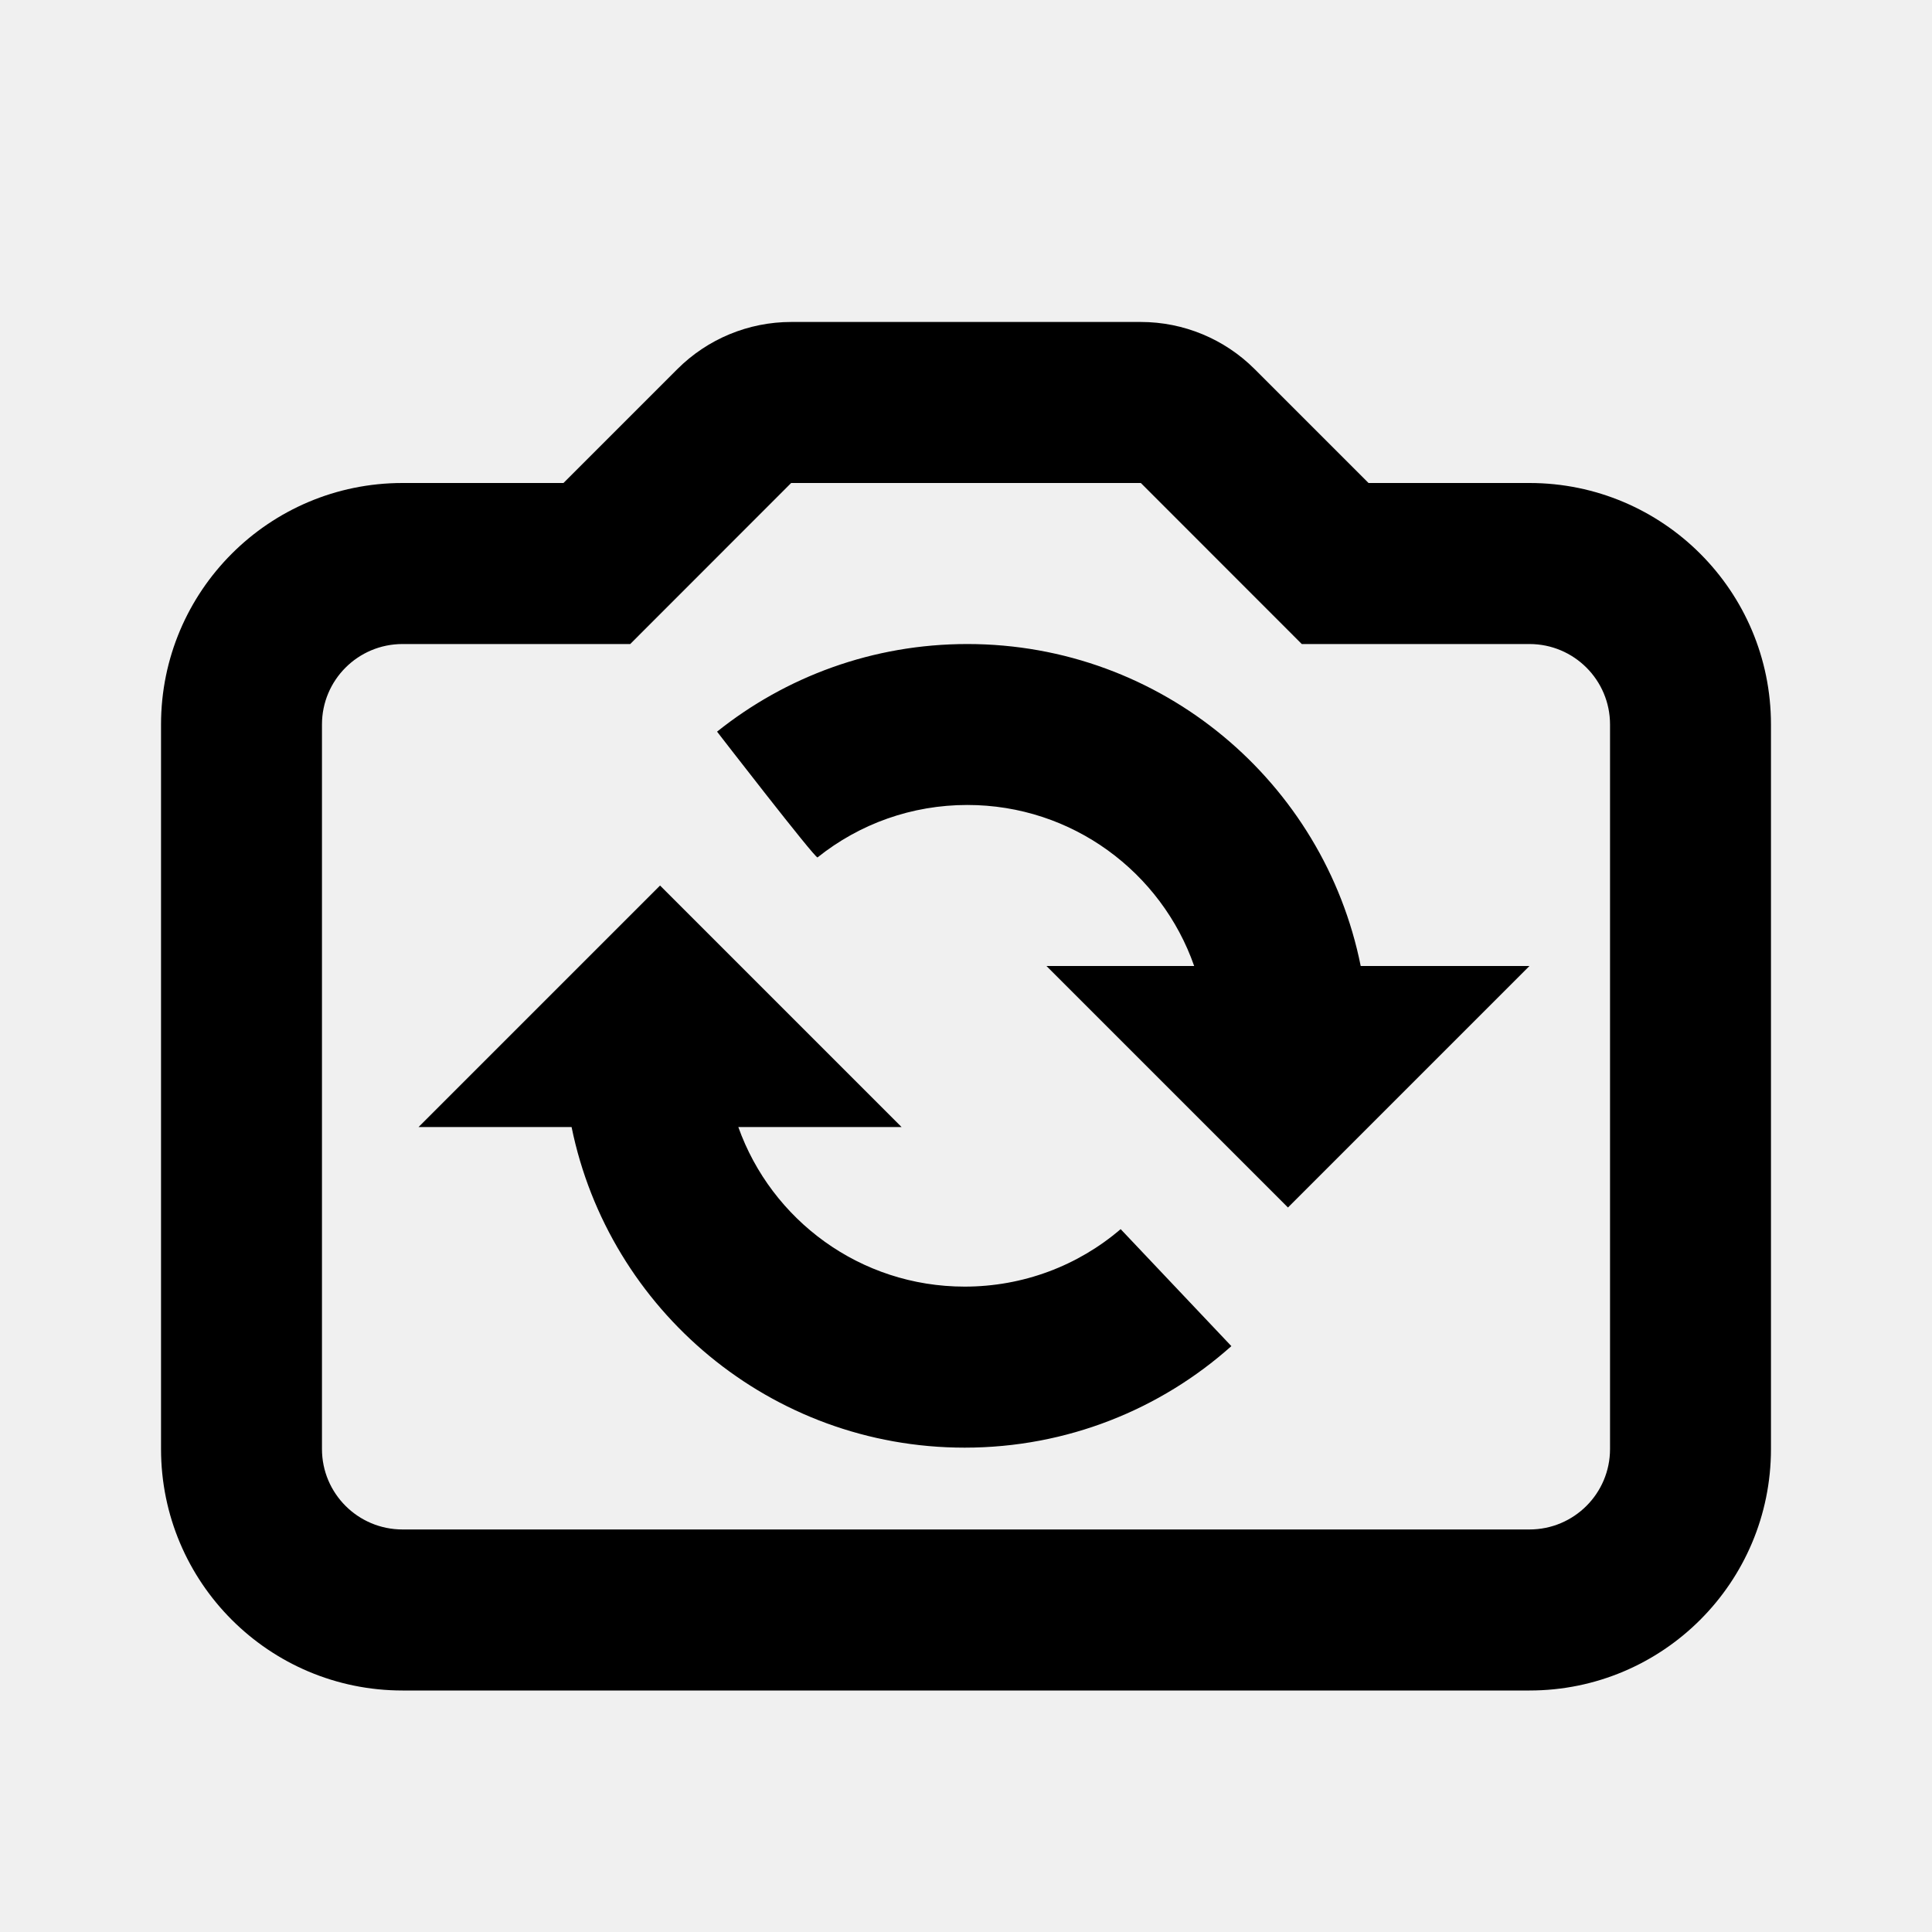
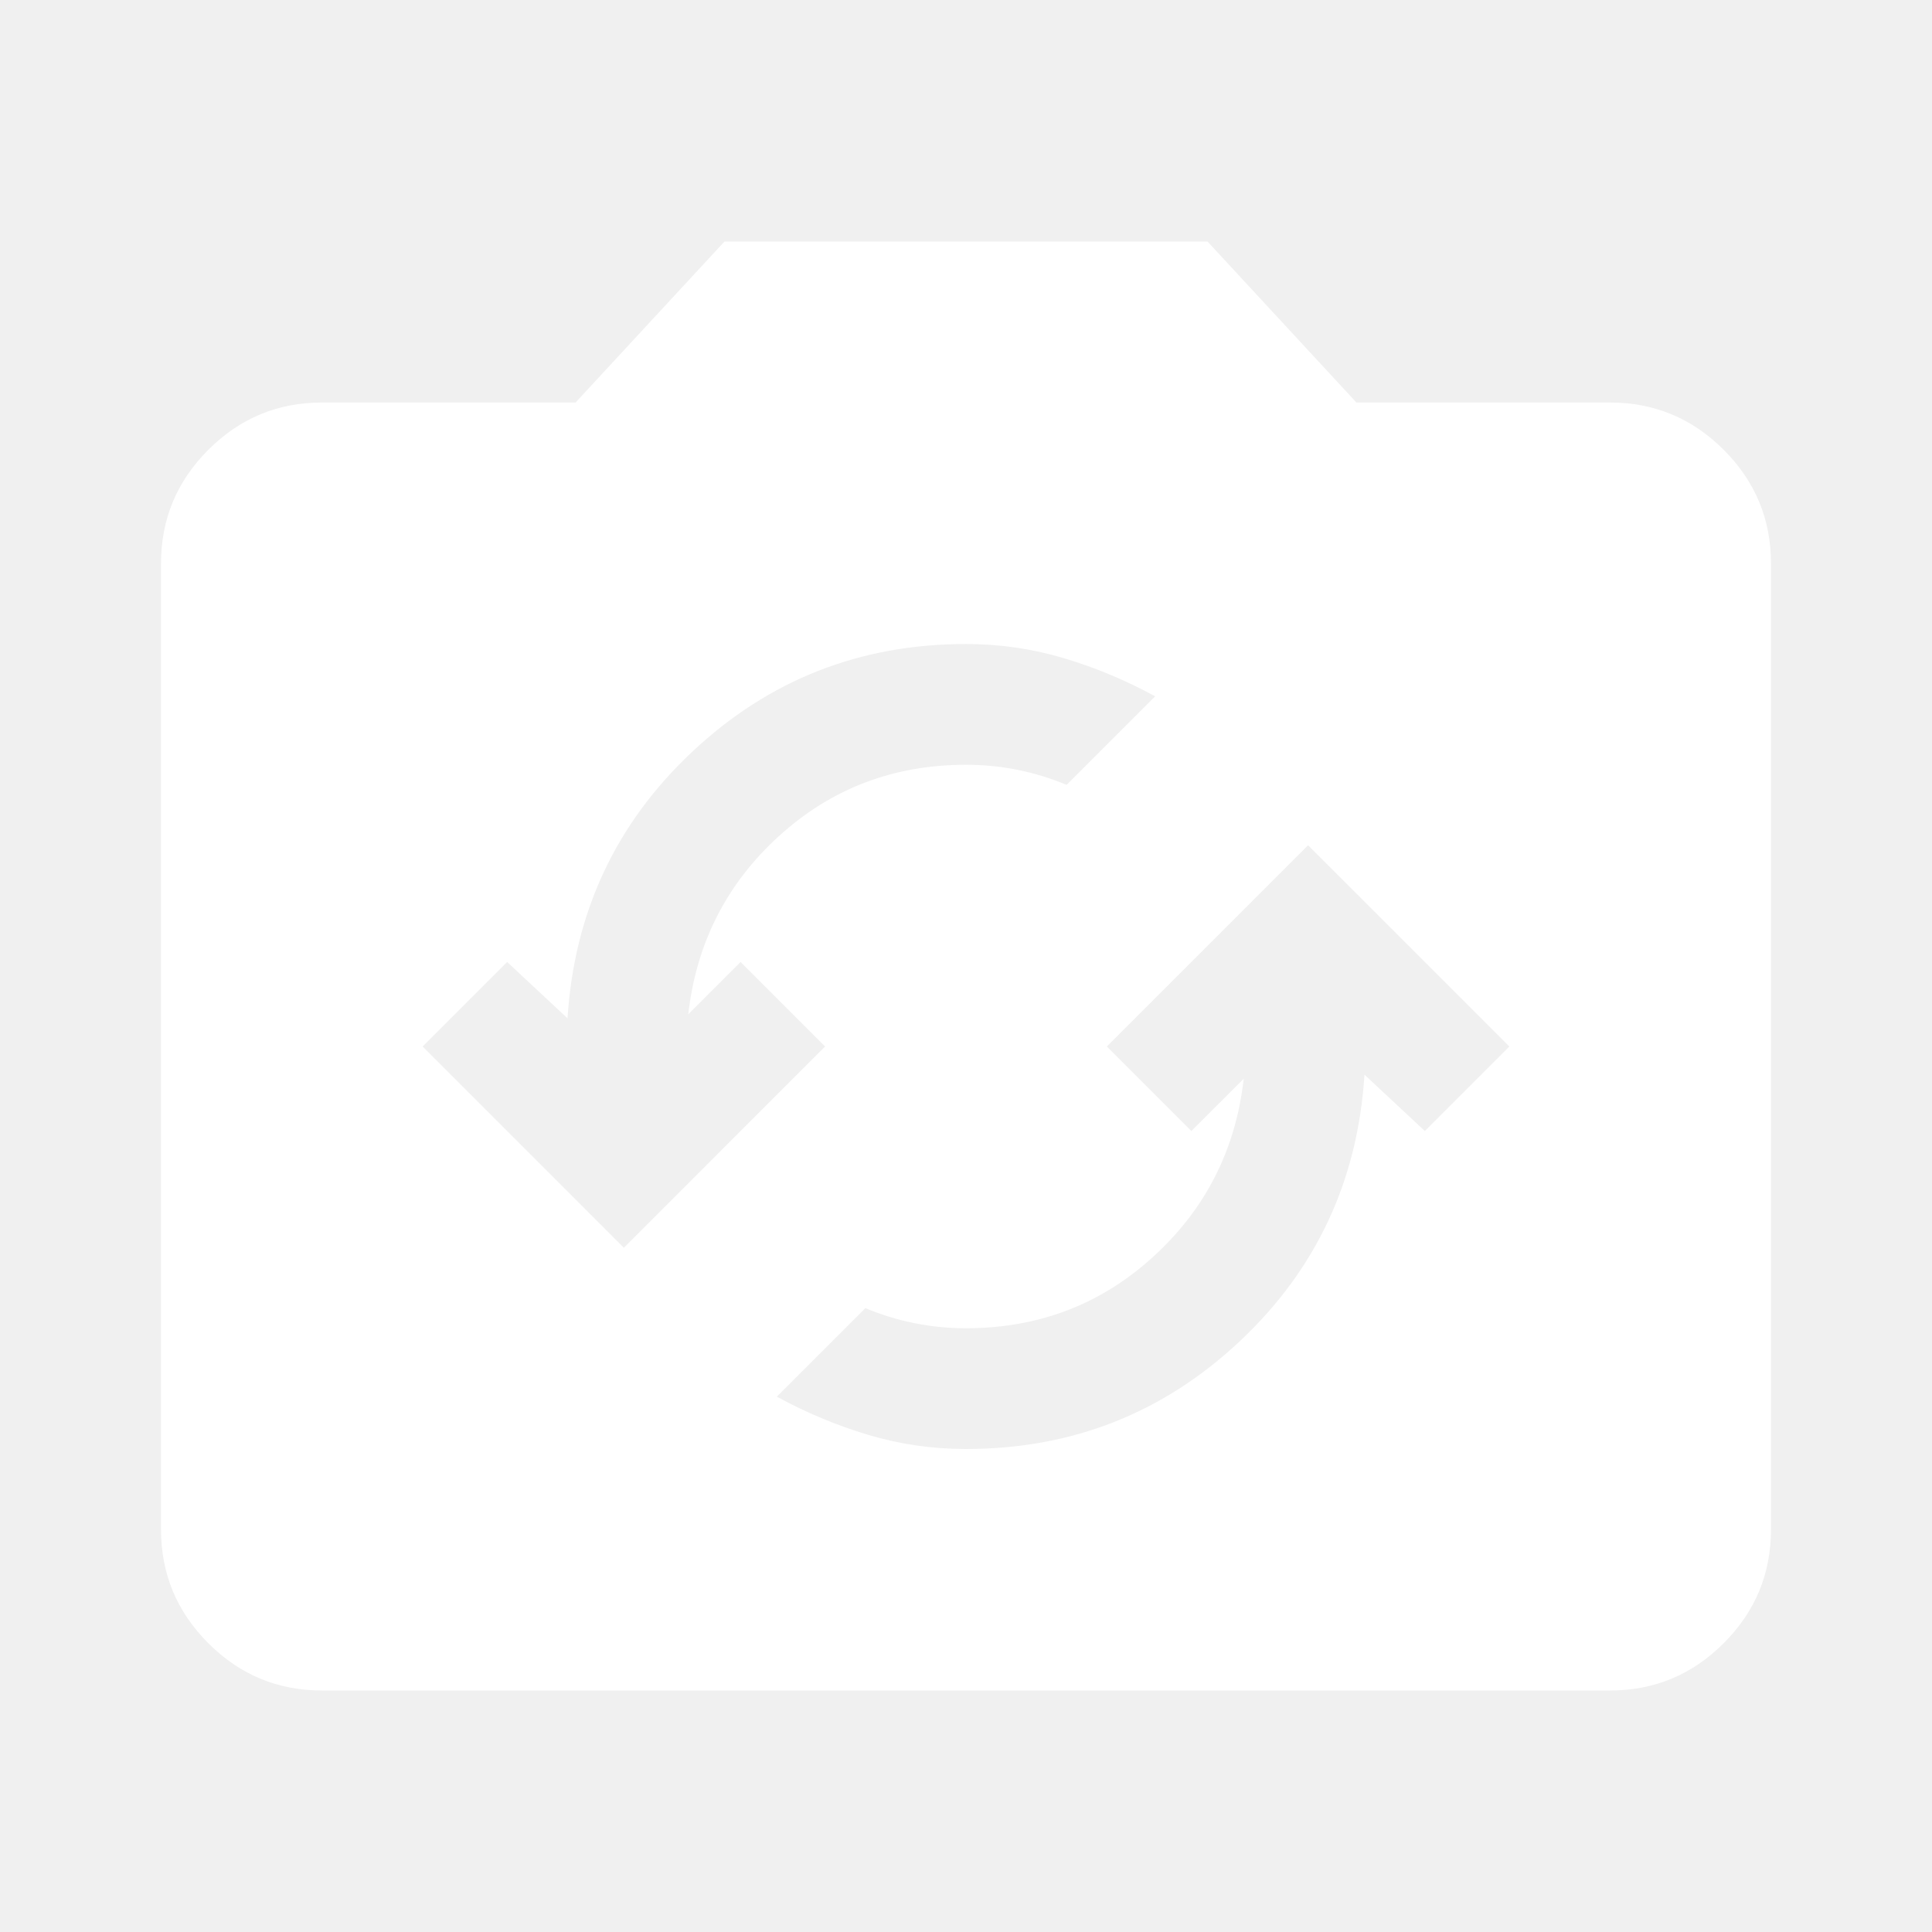
- <svg xmlns="http://www.w3.org/2000/svg" width="20" height="20" viewBox="0 0 20 20">
-   <path fill-rule="evenodd" clip-rule="evenodd" d="M3.333 7.5V15C3.333 15.46 3.706 15.833 4.167 15.833H15.833C16.294 15.833 16.667 15.46 16.667 15V7.5C16.667 7.04 16.294 6.667 15.833 6.667H13.476L11.81 5H8.19L6.524 6.667H4.167C3.706 6.667 3.333 7.04 3.333 7.5ZM5.833 5L7.012 3.821C7.324 3.509 7.748 3.333 8.19 3.333H11.81C12.252 3.333 12.676 3.509 12.988 3.821L14.167 5H15.833C17.214 5 18.333 6.119 18.333 7.5V15C18.333 16.381 17.214 17.5 15.833 17.5H4.167C2.786 17.5 1.667 16.381 1.667 15V7.5C1.667 6.119 2.786 5 4.167 5H5.833ZM4.333 11.667L6.833 9.167L9.333 11.667H7.643C7.986 12.63 8.905 13.319 9.986 13.319C10.591 13.319 11.159 13.103 11.601 12.724L12.747 13.935C12.014 14.589 11.046 14.986 9.986 14.986C7.978 14.986 6.303 13.561 5.917 11.667H4.333ZM15.833 10L13.333 12.5L10.833 10H12.362C12.023 9.03 11.1 8.333 10.014 8.333C9.441 8.333 8.901 8.526 8.463 8.876C8.442 8.893 7.423 7.574 7.423 7.574C8.133 7.006 9.034 6.667 10.014 6.667C12.027 6.667 13.705 8.099 14.086 10H15.833Z" />
+ <svg xmlns="http://www.w3.org/2000/svg" width="44" height="44" viewBox="0 0 44 44" fill="none">
+   <path d="M7.333 38.5C6.325 38.5 5.462 38.141 4.744 37.423C4.026 36.705 3.667 35.842 3.667 34.833V12.833C3.667 11.825 4.026 10.962 4.744 10.244C5.462 9.526 6.325 9.167 7.333 9.167H13.108L16.5 5.5H27.5L30.892 9.167H36.666C37.675 9.167 38.538 9.526 39.256 10.244C39.974 10.962 40.333 11.825 40.333 12.833V34.833C40.333 35.842 39.974 36.705 39.256 37.423C38.538 38.141 37.675 38.5 36.666 38.5H7.333ZM22 33C24.414 33 26.491 32.183 28.233 30.548C29.975 28.913 30.922 26.889 31.075 24.475L32.45 25.758L34.375 23.833L29.791 19.25L25.208 23.833L27.133 25.758L28.325 24.567C28.142 26.186 27.454 27.538 26.262 28.623C25.071 29.708 23.65 30.25 22 30.25C21.603 30.25 21.213 30.212 20.831 30.135C20.449 30.059 20.075 29.944 19.708 29.792L17.692 31.808C18.364 32.175 19.059 32.465 19.777 32.679C20.495 32.893 21.236 33 22 33ZM14.208 28.417L18.791 23.833L16.866 21.908L15.675 23.1C15.858 21.481 16.546 20.128 17.737 19.044C18.929 17.959 20.35 17.417 22 17.417C22.397 17.417 22.787 17.455 23.169 17.531C23.55 17.608 23.925 17.722 24.291 17.875L26.308 15.858C25.636 15.492 24.941 15.201 24.223 14.988C23.505 14.774 22.764 14.667 22 14.667C19.586 14.667 17.508 15.484 15.767 17.119C14.025 18.753 13.078 20.778 12.925 23.192L11.55 21.908L9.625 23.833L14.208 28.417Z" fill="#ffffff" />
</svg>
